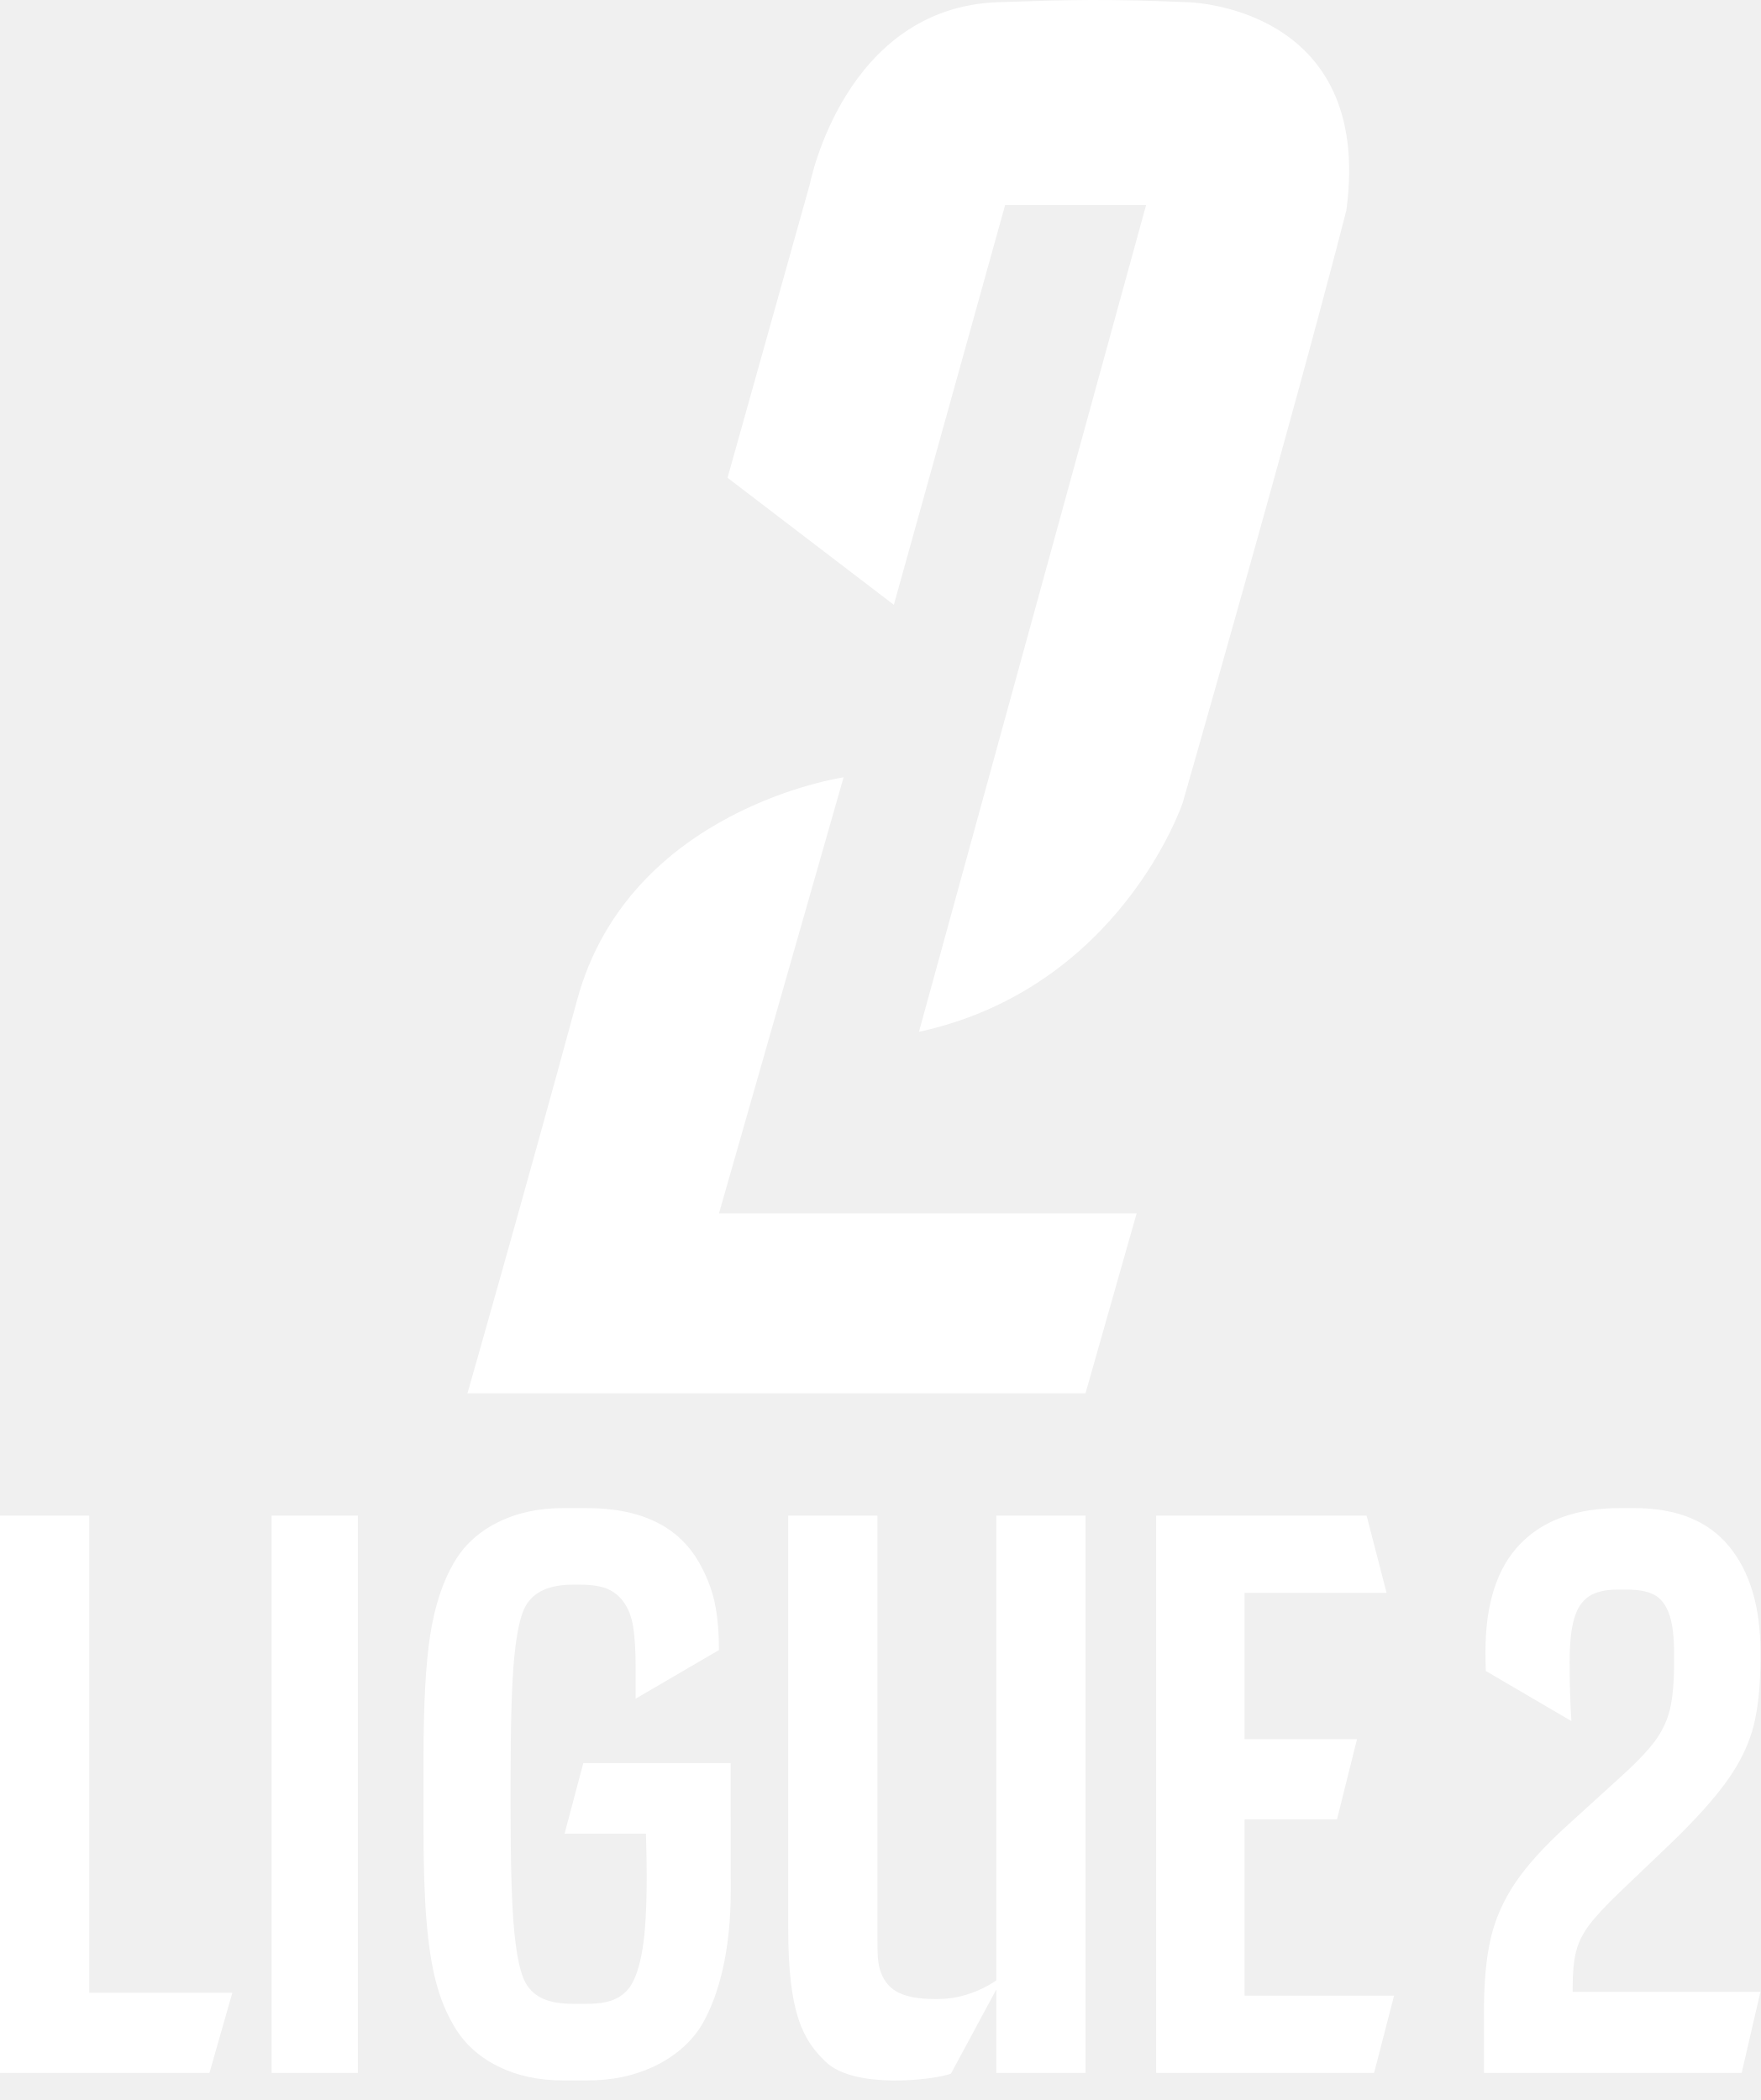
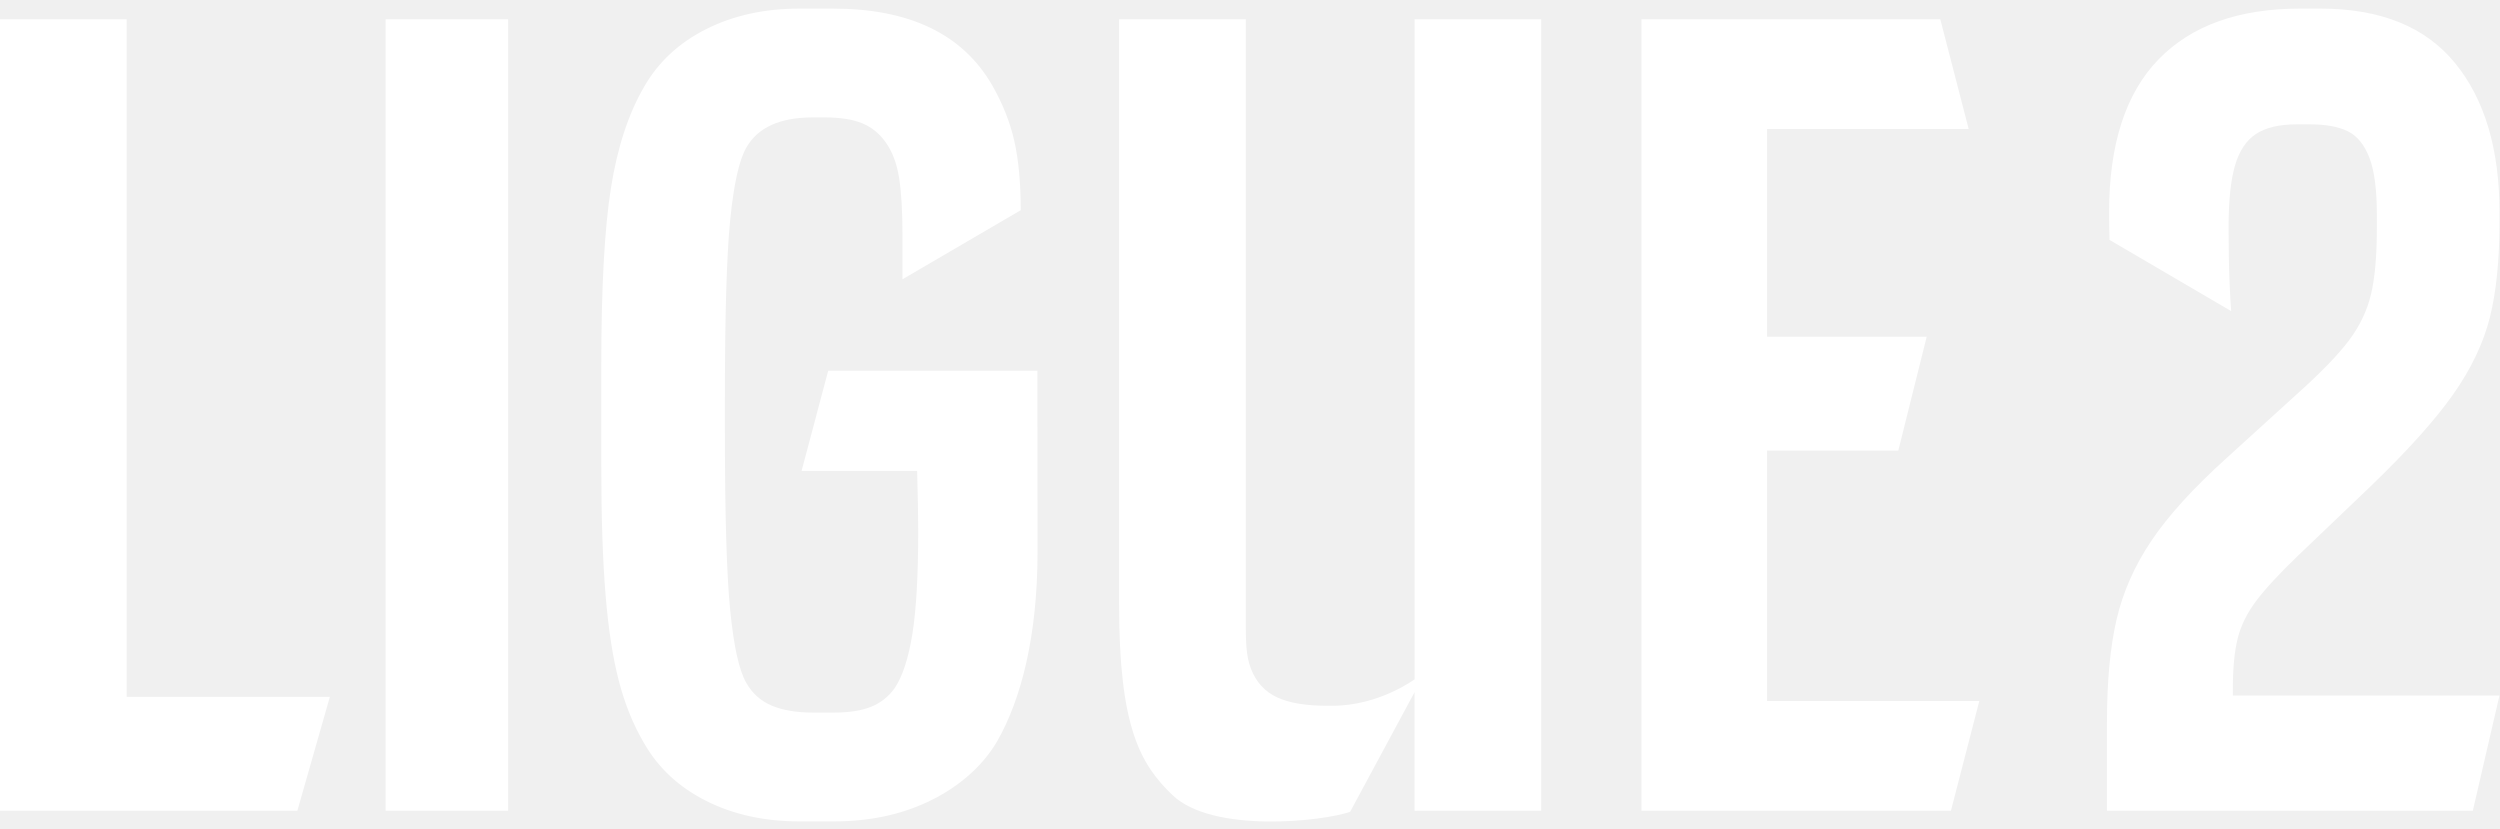
- <svg xmlns="http://www.w3.org/2000/svg" viewBox="0 0 2472.48 2950">
+ <svg xmlns="http://www.w3.org/2000/svg" viewBox="0 2110 2473 820">
  <g fill="#fff">
-     <path d="m1184.79,1091.96s-301.17,43.63-374.2,312.62c-73.03,268.99-154.05,552.69-154.05,552.69h868.02l71.82-252.78h-586.59l175-612.52Z" />
-     <path d="m1021.8,671.16l115.48-412.04S1185.26,10.33,1402.35,3.05c103.6-3.47,151.75-4.63,265.07,0,0,0,262.8,4.11,223.43,292.81-76.11,296.57-229.82,831.96-229.82,831.96,0,0-87.28,260.01-370.4,321.67l319.05-1161.51h-197.97l-156.33,561.64-233.58-178.46Z" />
    <path d="m2208.73,2791.67v6.33h263.75l-26.35,113.95h-361.92v-87.56c0-40.45,3.17-74.28,9.5-101.58,6.33-27.21,17.84-53.28,34.57-78.07,16.69-24.79,41.4-51.96,74.12-81.52l69.64-63.31c23.56-21.09,40.7-38.76,51.43-52.99,10.73-14.26,18.01-29.47,21.91-45.67,3.86-16.15,5.8-37.99,5.8-65.4v-13.69c0-24.62-2.47-43.37-7.4-56.2-4.93-12.82-12.04-21.54-21.38-26.14-9.33-4.56-21.87-6.82-37.7-6.82h-12.66c-17.27,0-30.71,3.16-40.37,9.49-9.66,6.33-16.61,16.77-20.84,31.37-4.23,14.59-6.33,34.9-6.33,60.96,0,20.72.33,39.55,1.07,56.44.29,7.73.82,16.52,1.48,26.47l-120.28-70.42c-.29-9.13-.45-18.21-.45-27.29,0-67.17,16.28-117.57,48.8-151.16,32.56-33.59,79.26-50.36,140.1-50.36h20.02c59.44,0,103.84,17.92,133.23,53.81,29.35,35.85,44.03,85.09,44.03,147.7v9.49c0,37.66-3.17,69.1-9.5,94.43-6.33,25.32-18.46,50.77-36.38,76.26-17.96,25.49-45.22,55.82-81.77,91.01l-71.78,68.57c-18.62,17.92-32.43,32.89-41.4,44.85-8.96,11.96-15.05,24.34-18.21,37.16-3.17,12.87-4.73,29.47-4.73,49.86Z" />
    <path d="m125.31,2799.33v-670.25H0v782.87h294.16l32.15-112.62H125.31Z" />
    <path d="m381.44,2129.08v782.87h121.19v-782.87h-121.19Z" />
    <path d="m1026.18,2476.73h-206.92l-26.36,99.15h114.33c.7,24.64,1.06,44.52,1.06,59.62,0,43.98-1.96,77.94-5.8,101.85-3.88,23.91-9.67,41.66-17.43,53.29-6,8.41-13.71,14.57-23.22,18.45-9.5,3.88-21.79,5.8-36.93,5.8h-20.81c-16.2,0-29.74-2.29-40.64-6.85-10.9-4.57-19.34-12.12-25.3-22.69-7.06-12.28-12.33-36.11-15.83-71.49-3.51-35.34-5.26-94.14-5.26-176.44v-33.78c0-82.3,1.75-141.02,5.26-176.19,3.51-35.18,8.77-58.92,15.83-71.25,11.22-20.04,33.21-30.07,65.94-30.07h11.59c15.46,0,27.87,1.96,37.22,5.83,9.3,3.88,16.93,10,22.93,18.45,6.69,9.18,11.18,20.85,13.47,35.09,2.29,14.24,3.43,33.5,3.43,57.78v42.96l116.98-68.31c0-26.73-2.13-49.49-6.32-68.3-4.24-18.81-11.63-37.38-22.15-55.66-29.22-50.31-81.61-75.45-157.22-75.45h-33.5c-34.48,0-65.17,6.78-92.06,20.32-26.89,13.55-47.42,32.6-61.45,57.24-15.51,26.73-26.4,60.1-32.73,100.22-6.32,40.11-9.5,98.3-9.5,174.64v99.16c0,51.7,1.43,94.54,4.24,128.45,2.81,33.95,7.18,62.35,13.18,85.2,5.96,22.89,14.24,43.3,24.8,61.21,14.04,24.64,34.56,43.7,61.45,57.24,26.89,13.55,57.58,20.32,92.06,20.32h34.56c34.11,0,64.79-6.32,92.06-19.02,27.25-12.65,53.05-32.69,69.21-60.14,23.95-41.82,39.99-104.46,39.99-187.78,0-73.16-.16-132.05-.16-178.84h-.02Z" />
    <path d="m1524.56,2129.08v782.87h-120.82c-.12.04-4.33.09-4.45.12v-117.36l-63.74,118.33c-26.97,9.47-135.79,21.54-175.62-16.44-32.15-30.69-52.92-67.74-52.92-188.27v-579.25h125.31v591.49c0,23.22,0,37.7,5.1,50.92,5.1,13.18,13.63,22.56,25.59,28.2,11.95,5.63,28.48,8.45,49.62,8.45h5.39c46.17,0,81.28-26.16,81.28-26.16v-652.9h125.27Z" />
    <path d="m1747.97,2803.41v-247.68h129.84l28.07-112.62h-157.91v-205.49h199.45l-28.07-108.54h-295.59v782.87h306.11l28.07-108.54h-209.98Z" />
  </g>
</svg>
